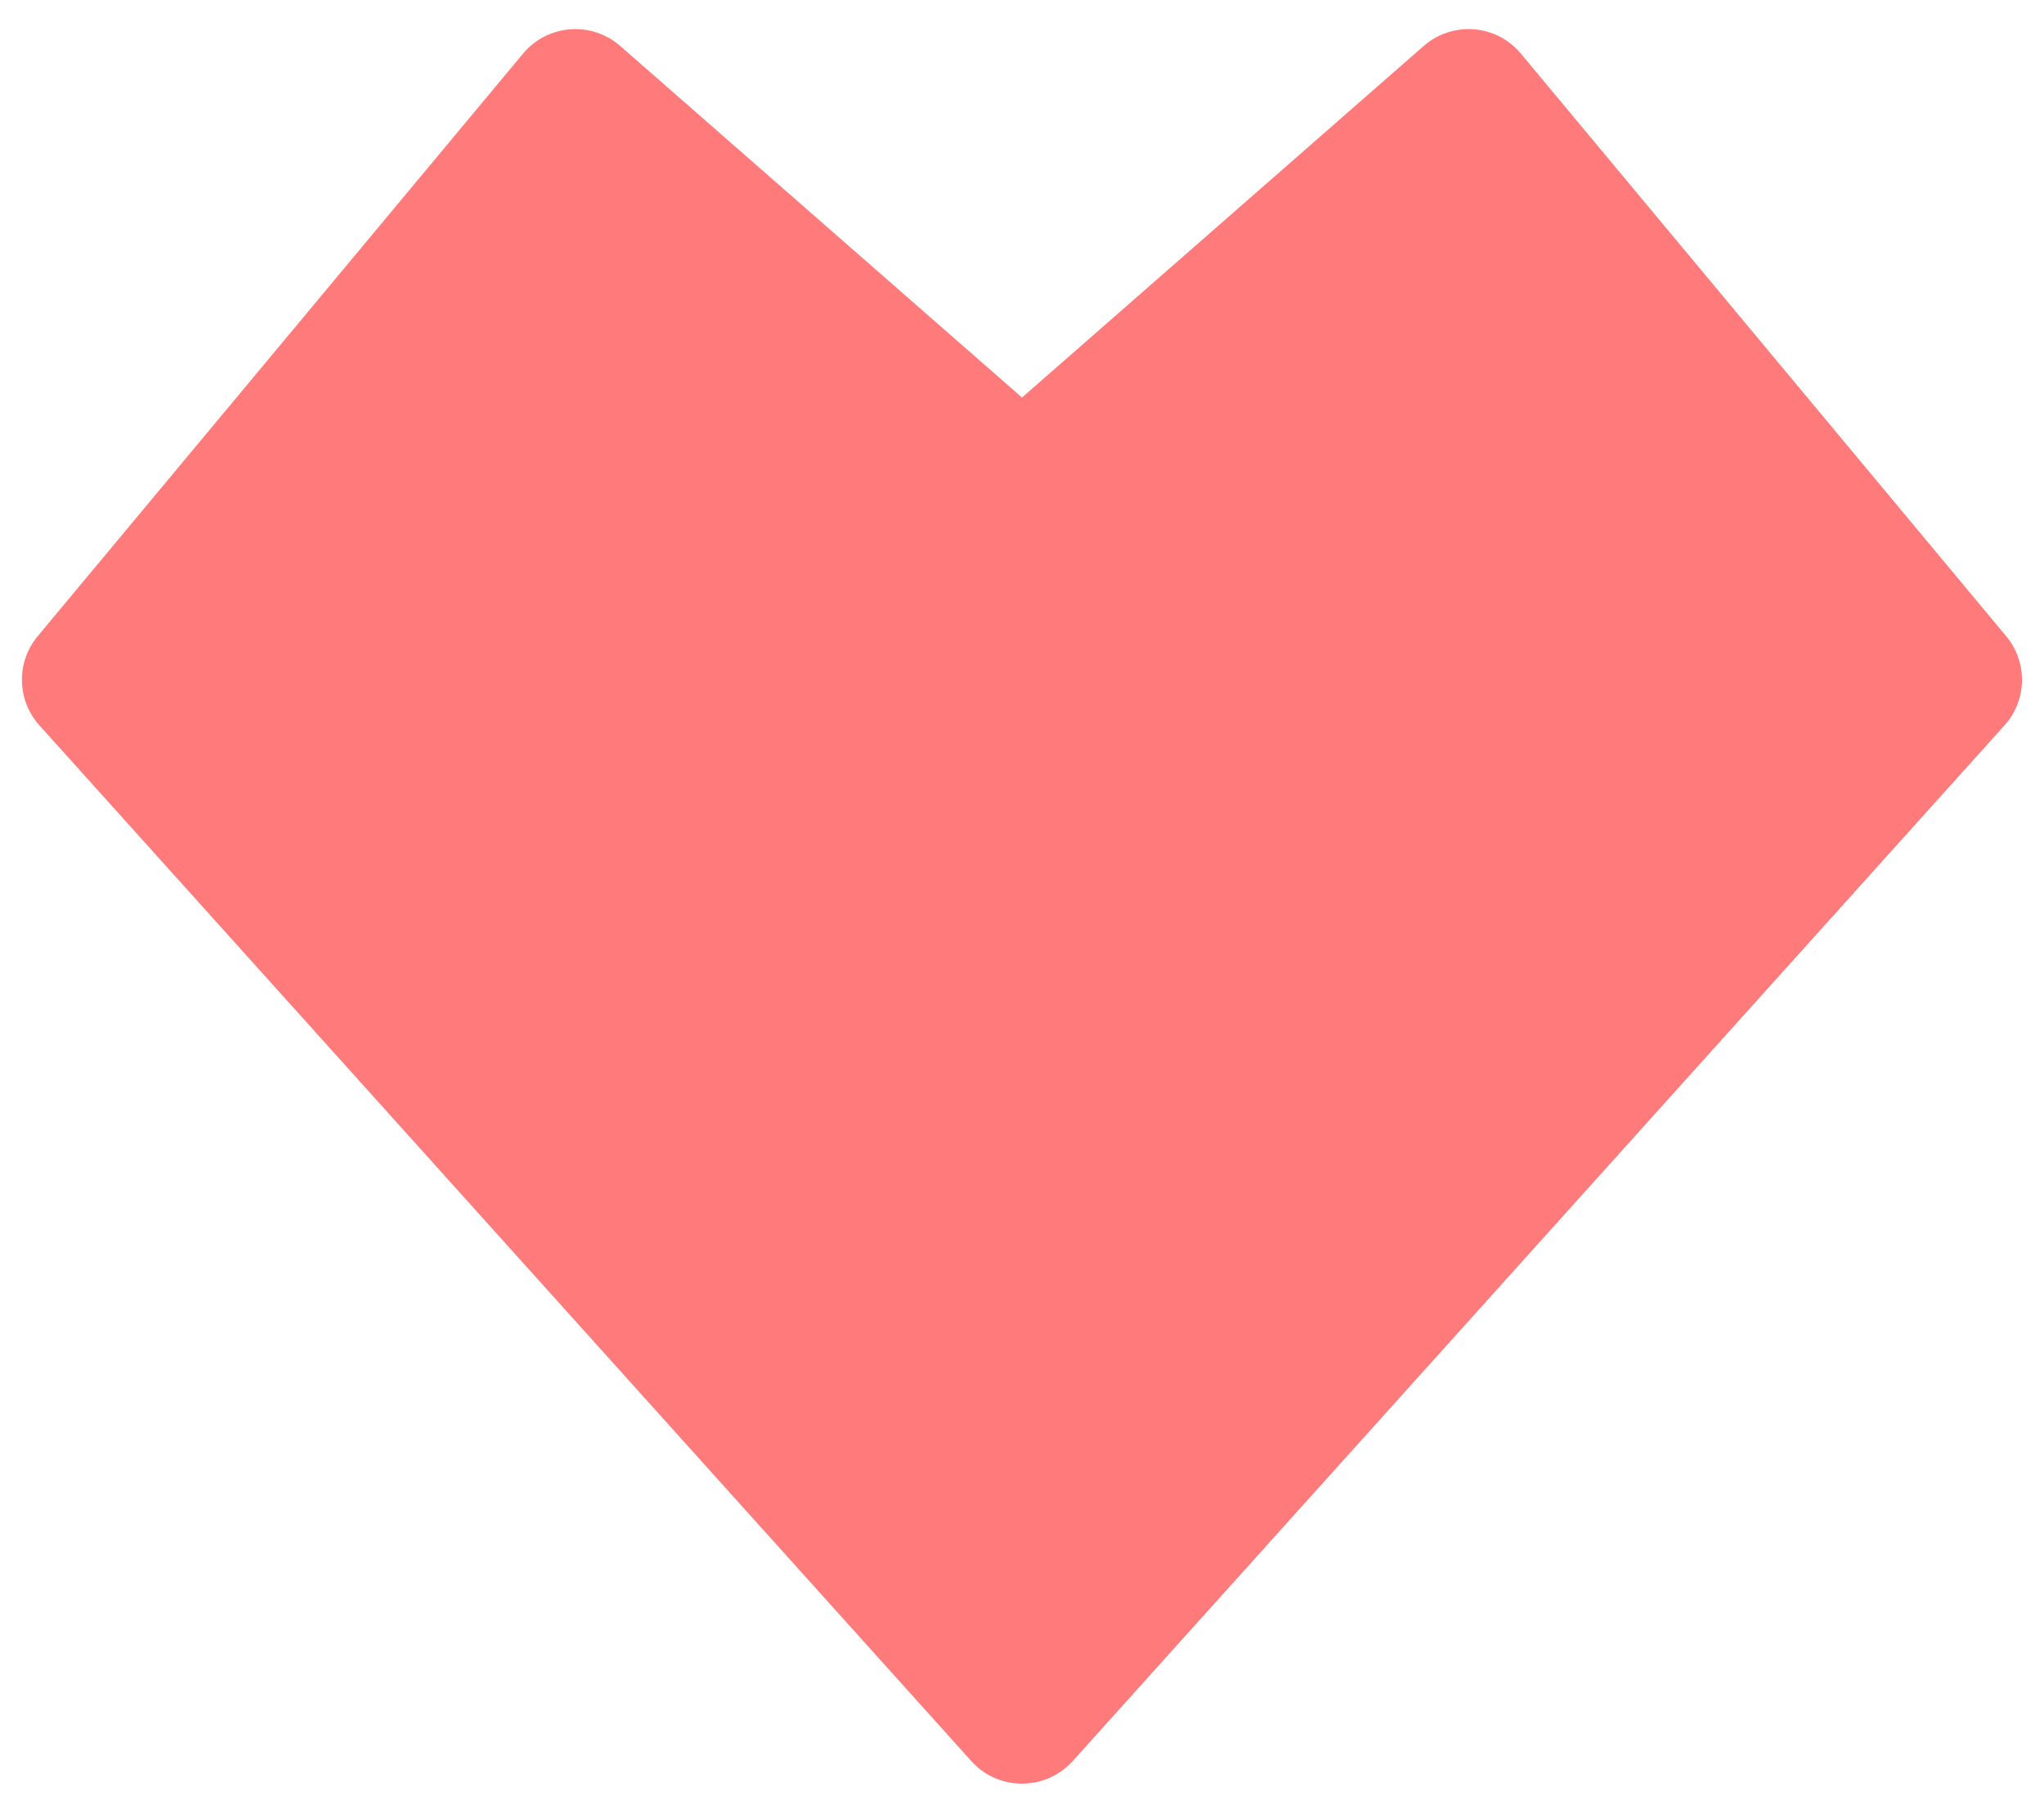
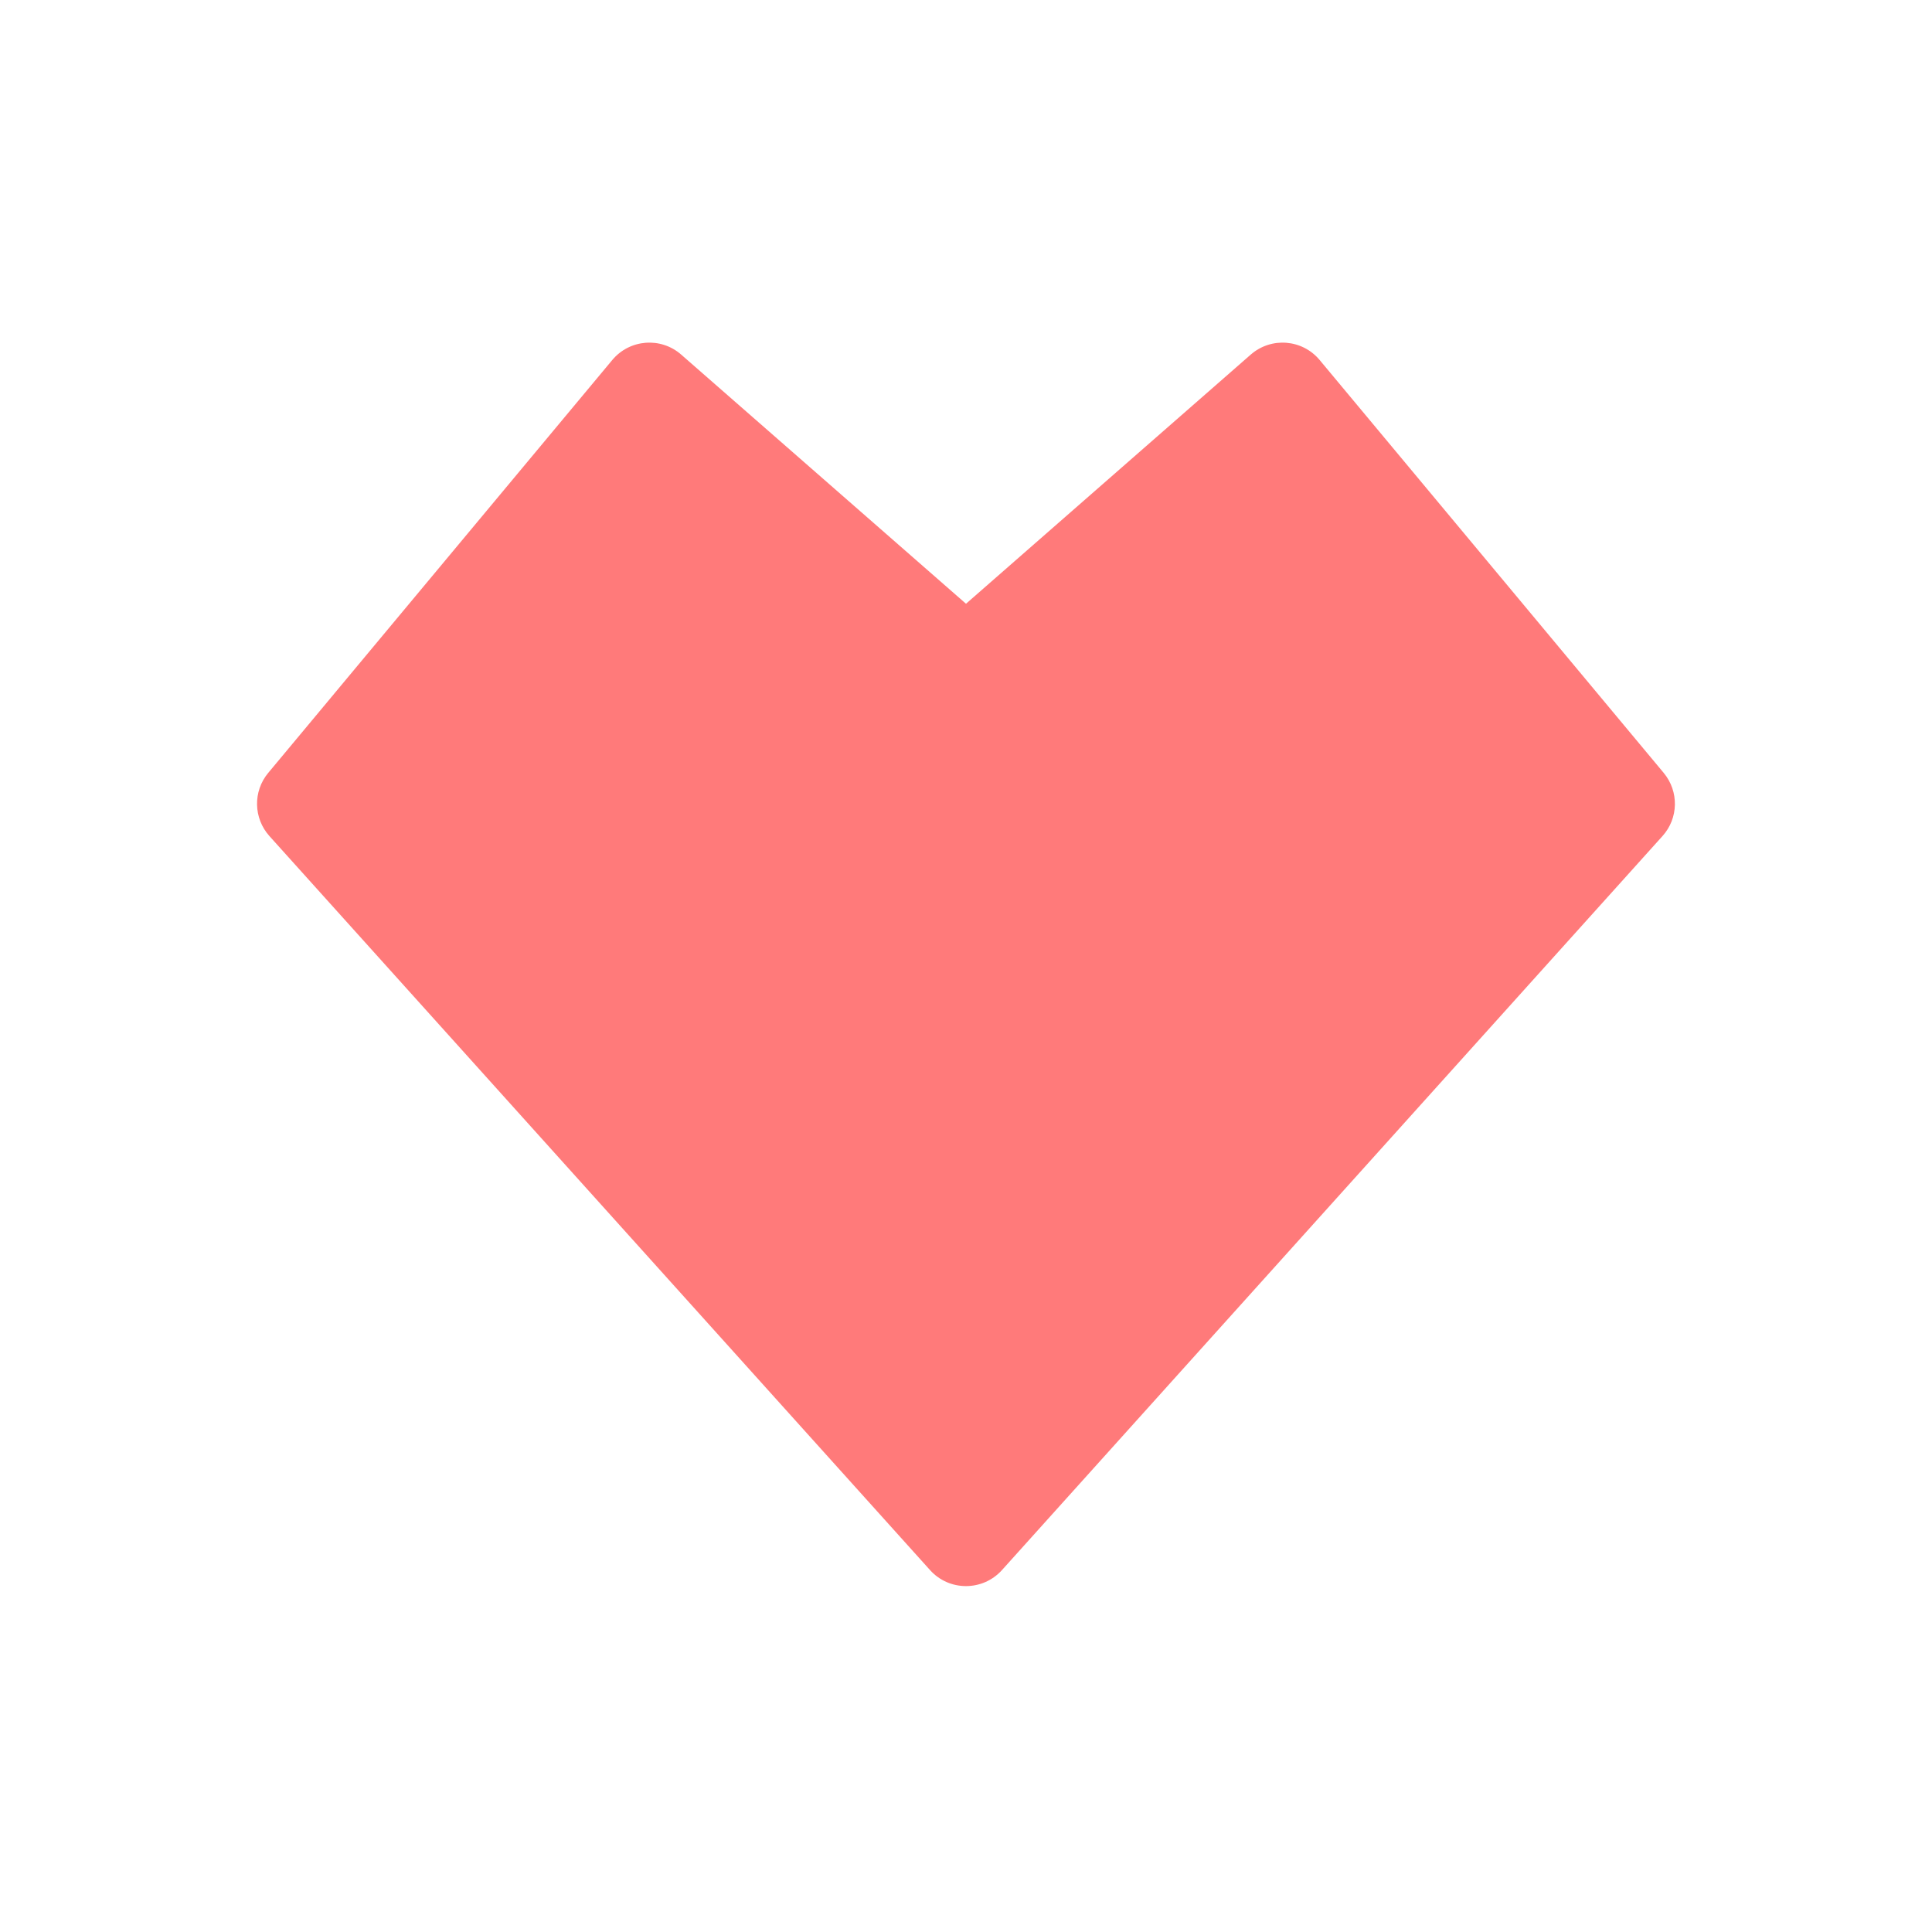
- <svg xmlns="http://www.w3.org/2000/svg" width="18" height="16" viewBox="0 0 18 16" fill="none">
-   <path d="M9 3.5L5.462 0.405C5.209 0.183 4.822 0.213 4.606 0.472L0.332 5.601C0.141 5.83 0.148 6.165 0.347 6.386L8.554 15.505C8.792 15.769 9.207 15.769 9.446 15.505L17.652 6.386C17.852 6.165 17.858 5.83 17.667 5.601L13.393 0.472C13.178 0.213 12.791 0.183 12.537 0.405L9 3.5Z" fill="#FF7A7A" />
+ <svg xmlns="http://www.w3.org/2000/svg" width="24" height="24" viewBox="0 0 24 24" fill="none">
+   <path d="M12 7.5L8.462 4.405C8.209 4.183 7.822 4.213 7.606 4.472L3.332 9.601C3.141 9.83 3.148 10.165 3.347 10.386L11.554 19.505C11.792 19.769 12.207 19.769 12.446 19.505L20.652 10.386C20.852 10.165 20.858 9.83 20.667 9.601L16.393 4.472C16.177 4.213 15.791 4.183 15.537 4.405L12 7.5Z" fill="#FF7A7A" />
</svg>
